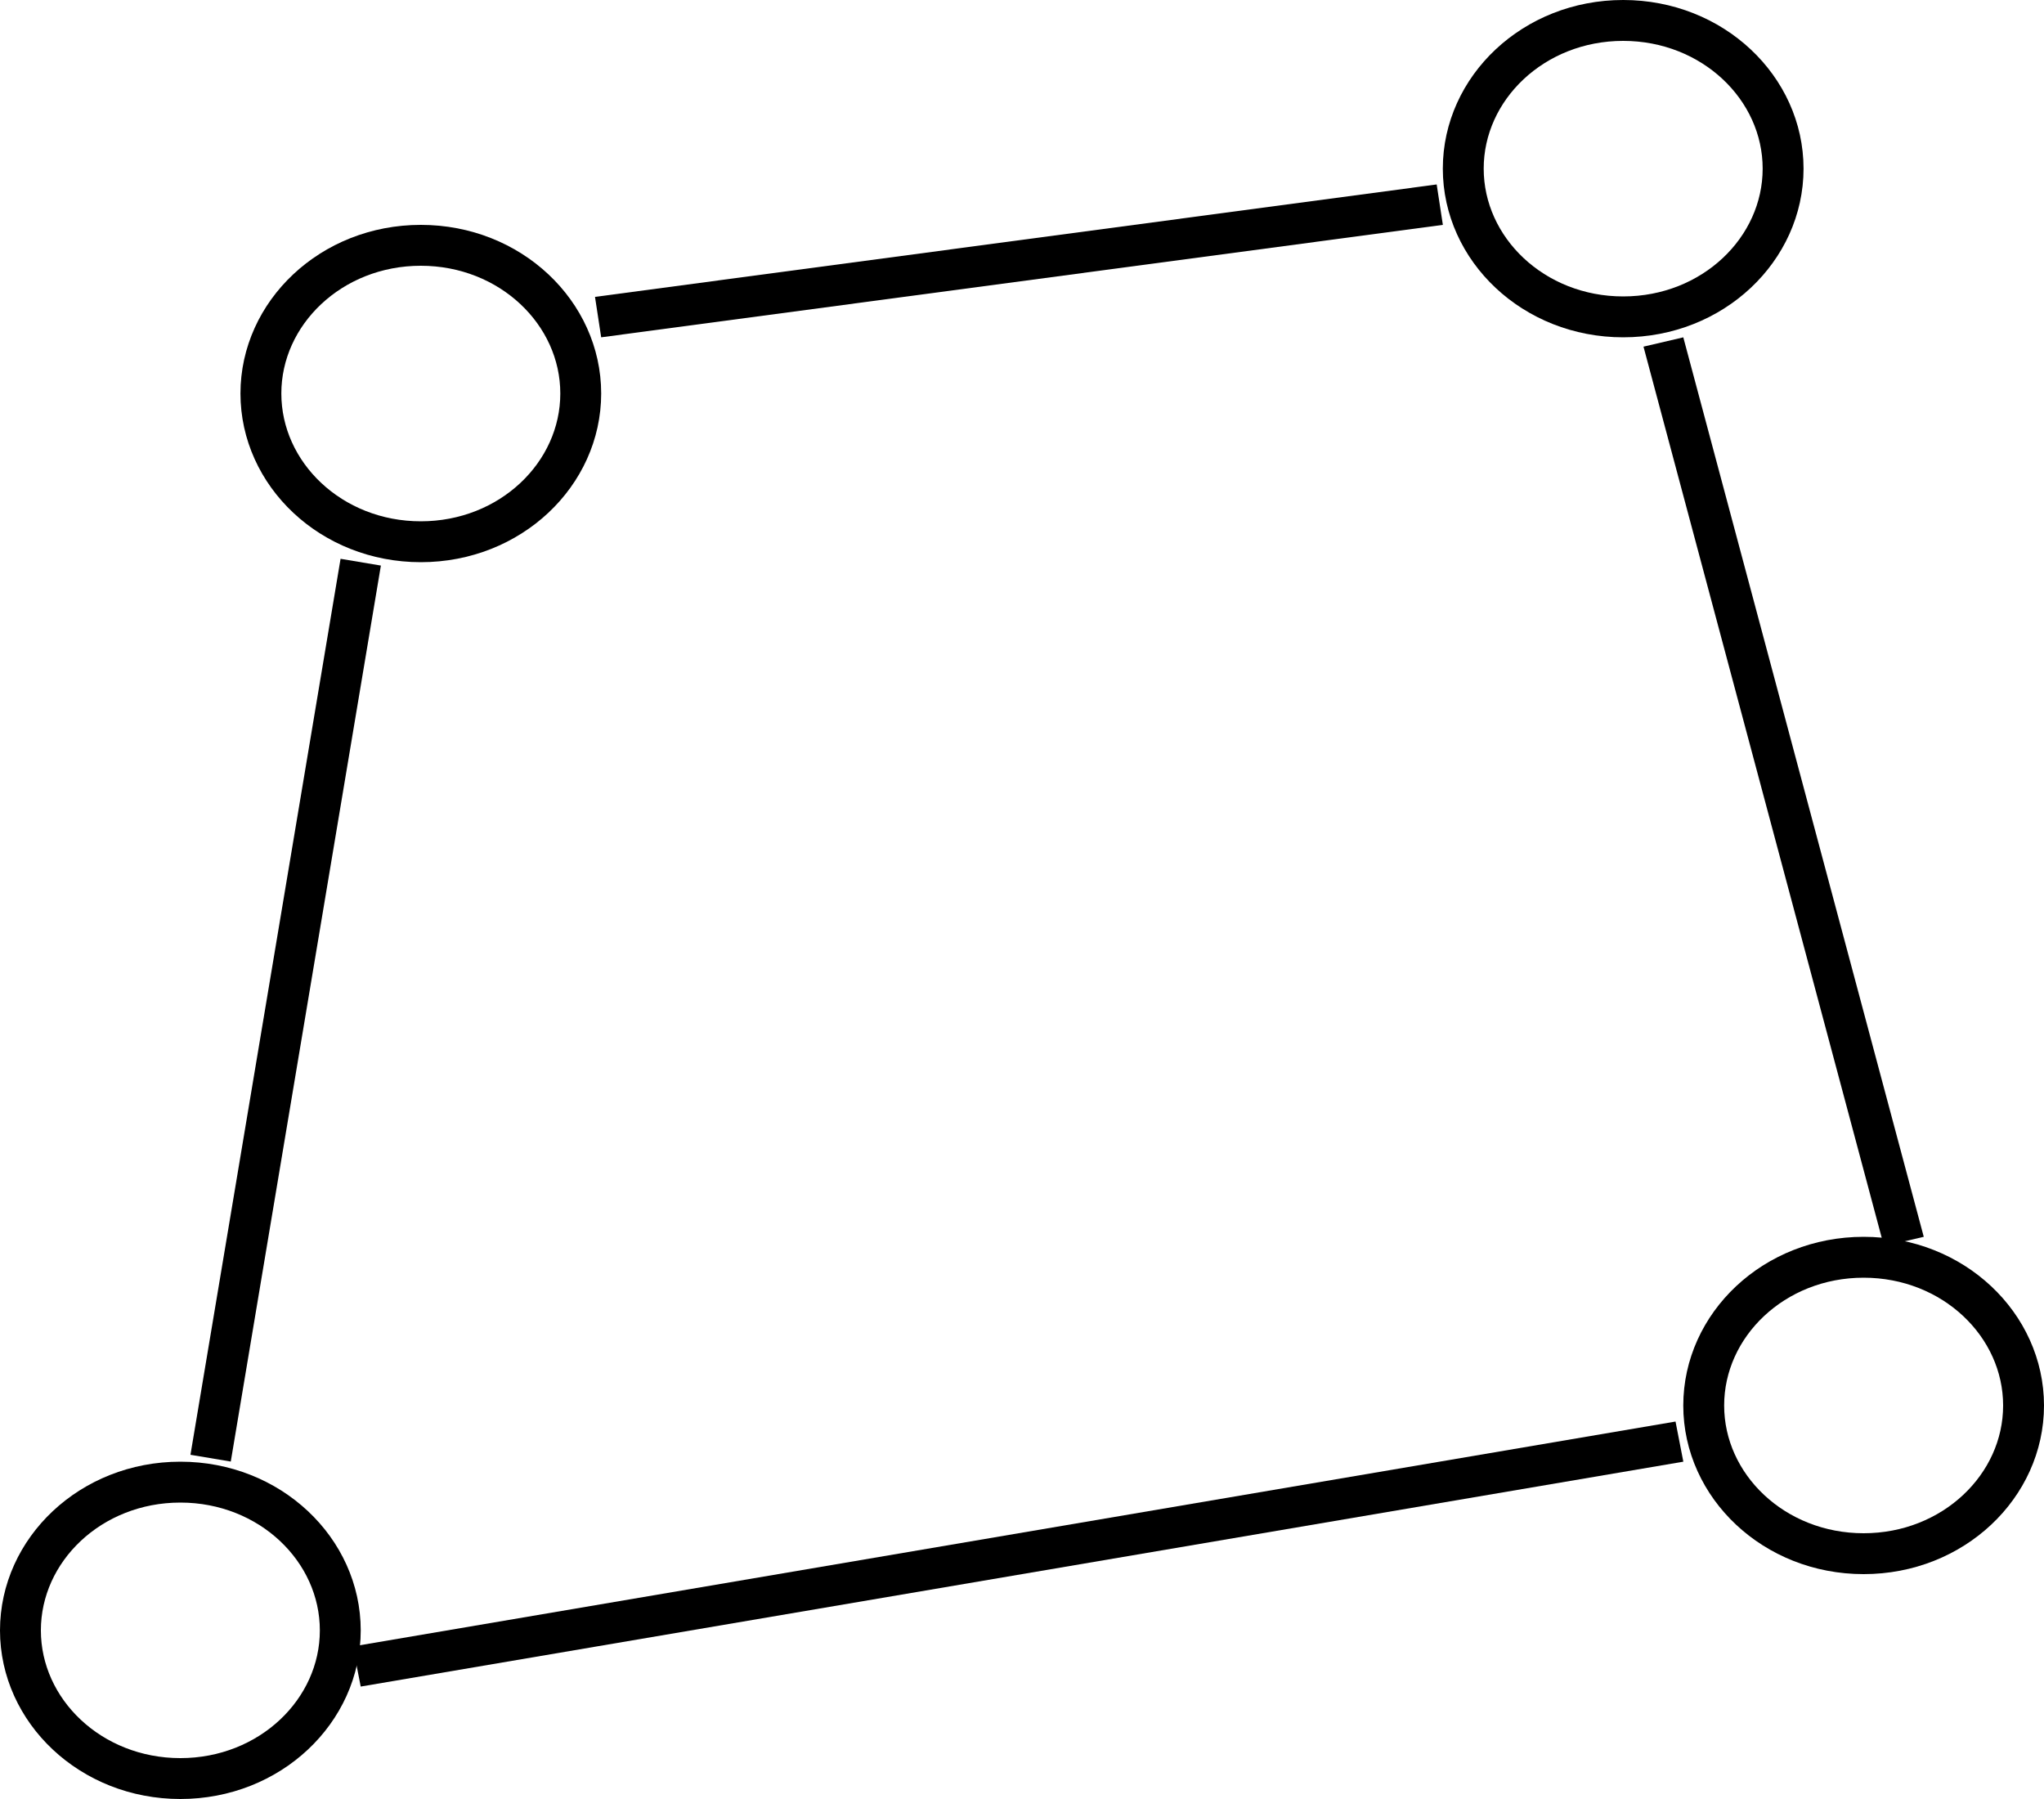
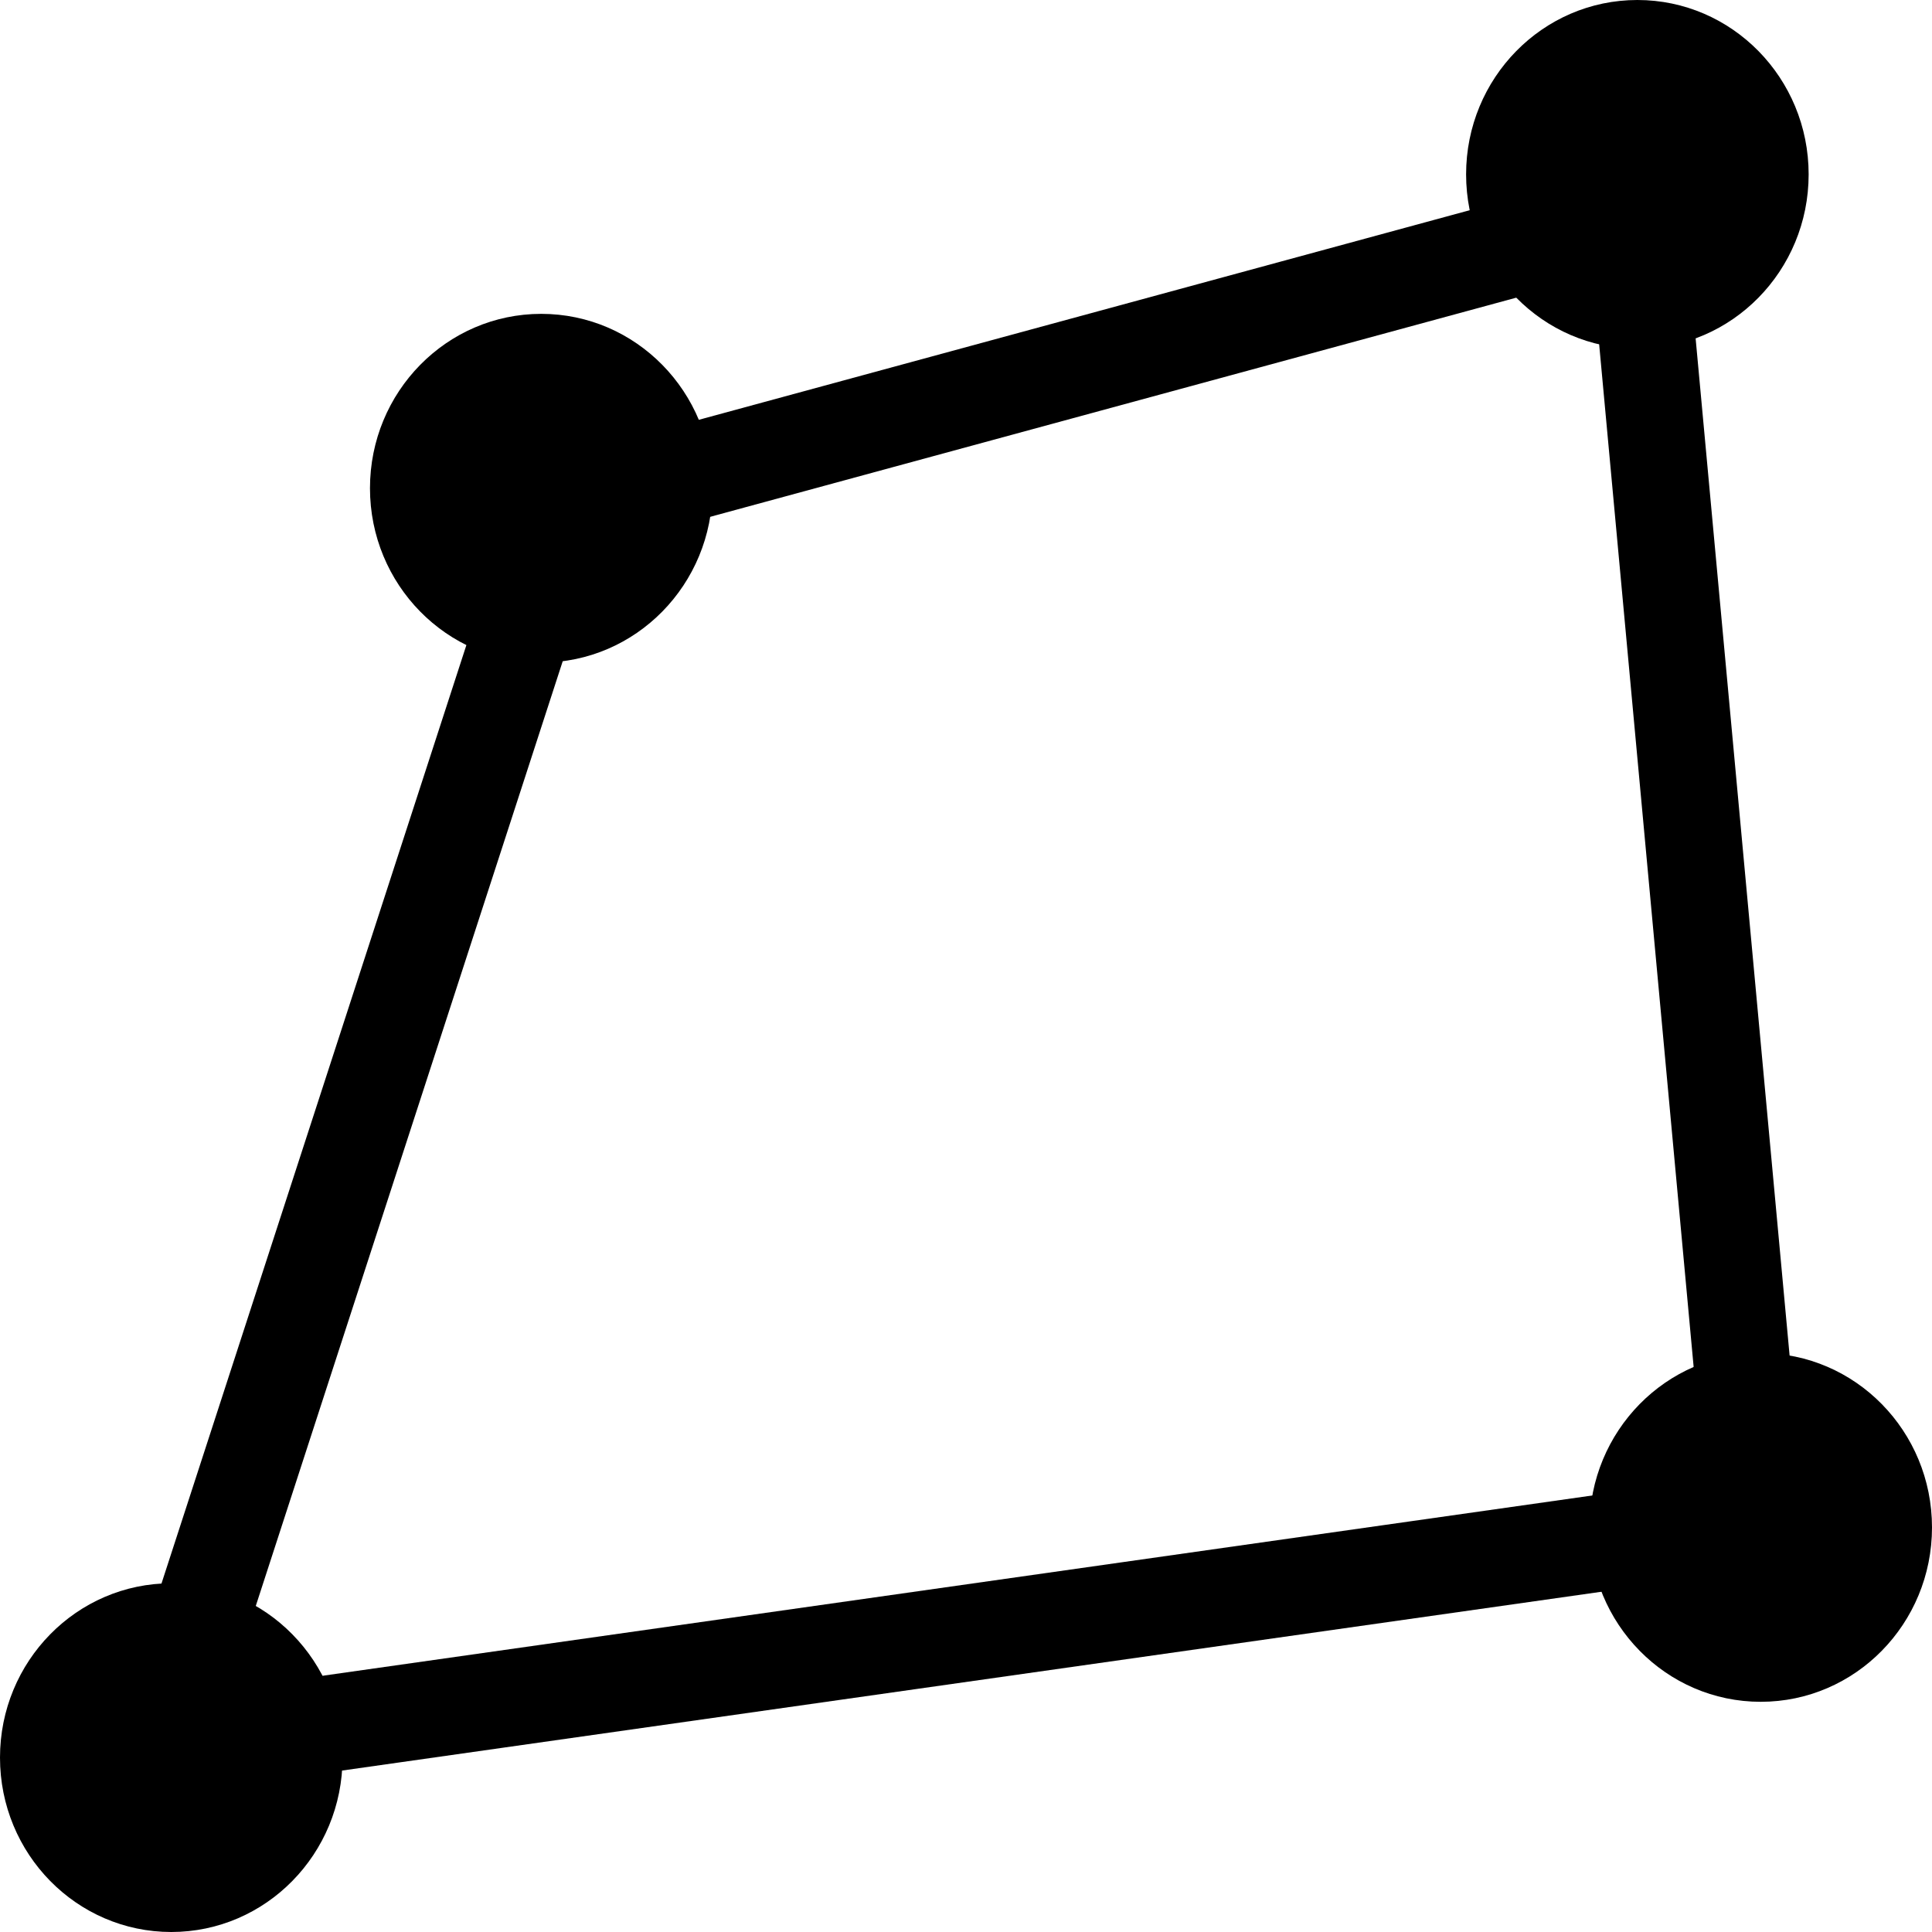
- <svg xmlns="http://www.w3.org/2000/svg" width="25" height="22" viewBox="0 0 25 22" fill="none">
-   <path d="M7.103 4.812C7.103 5.798 6.243 6.625 5.147 6.625C4.051 6.625 3.191 5.798 3.191 4.812C3.191 3.827 4.051 3 5.147 3C6.243 3 7.103 3.827 7.103 4.812Z" stroke="black" stroke-width="0.5" />
-   <path d="M21.809 2.062C21.809 3.048 20.949 3.875 19.853 3.875C18.757 3.875 17.897 3.048 17.897 2.062C17.897 1.077 18.757 0.25 19.853 0.25C20.949 0.25 21.809 1.077 21.809 2.062Z" stroke="black" stroke-width="0.5" />
-   <path d="M24.75 17.188C24.75 18.173 23.89 19 22.794 19C21.698 19 20.838 18.173 20.838 17.188C20.838 16.202 21.698 15.375 22.794 15.375C23.89 15.375 24.75 16.202 24.75 17.188Z" stroke="black" stroke-width="0.5" />
-   <path d="M4.162 19.938C4.162 20.923 3.302 21.75 2.206 21.75C1.11 21.75 0.25 20.923 0.25 19.938C0.25 18.952 1.11 18.125 2.206 18.125C3.302 18.125 4.162 18.952 4.162 19.938Z" stroke="black" stroke-width="0.5" />
-   <path d="M2.576 17.832L4.412 6.875" stroke="black" stroke-width="0.5" />
-   <line y1="-0.25" x2="16.409" y2="-0.25" transform="matrix(0.985856 -0.167595 0.190882 0.981613 4.41177 20.625)" stroke="black" stroke-width="0.5" />
-   <line y1="-0.25" x2="11.386" y2="-0.25" transform="matrix(-0.258306 -0.966063 0.973751 -0.227614 23.5294 15.125)" stroke="black" stroke-width="0.5" />
-   <line y1="-0.25" x2="10.386" y2="-0.25" transform="matrix(0.991197 -0.132396 0.151036 0.988528 7.35294 4.125)" stroke="black" stroke-width="0.5" />
+ <svg xmlns="http://www.w3.org/2000/svg" width="20" height="20" viewBox="0 0 20 20" fill="none">
+   <path d="M1.645 18.093L5.818 5.249L16.933 2.227L18.182 15.745L1.645 18.093Z" stroke="black" />
+   <ellipse cx="16.95" cy="1.805" rx="1.773" ry="1.805" fill="black" />
+   <ellipse cx="5.603" cy="5.054" rx="1.773" ry="1.805" fill="black" />
+   <ellipse cx="1.773" cy="18.195" rx="1.773" ry="1.805" fill="black" />
+   <ellipse cx="18.227" cy="15.812" rx="1.773" ry="1.805" fill="black" />
</svg>
